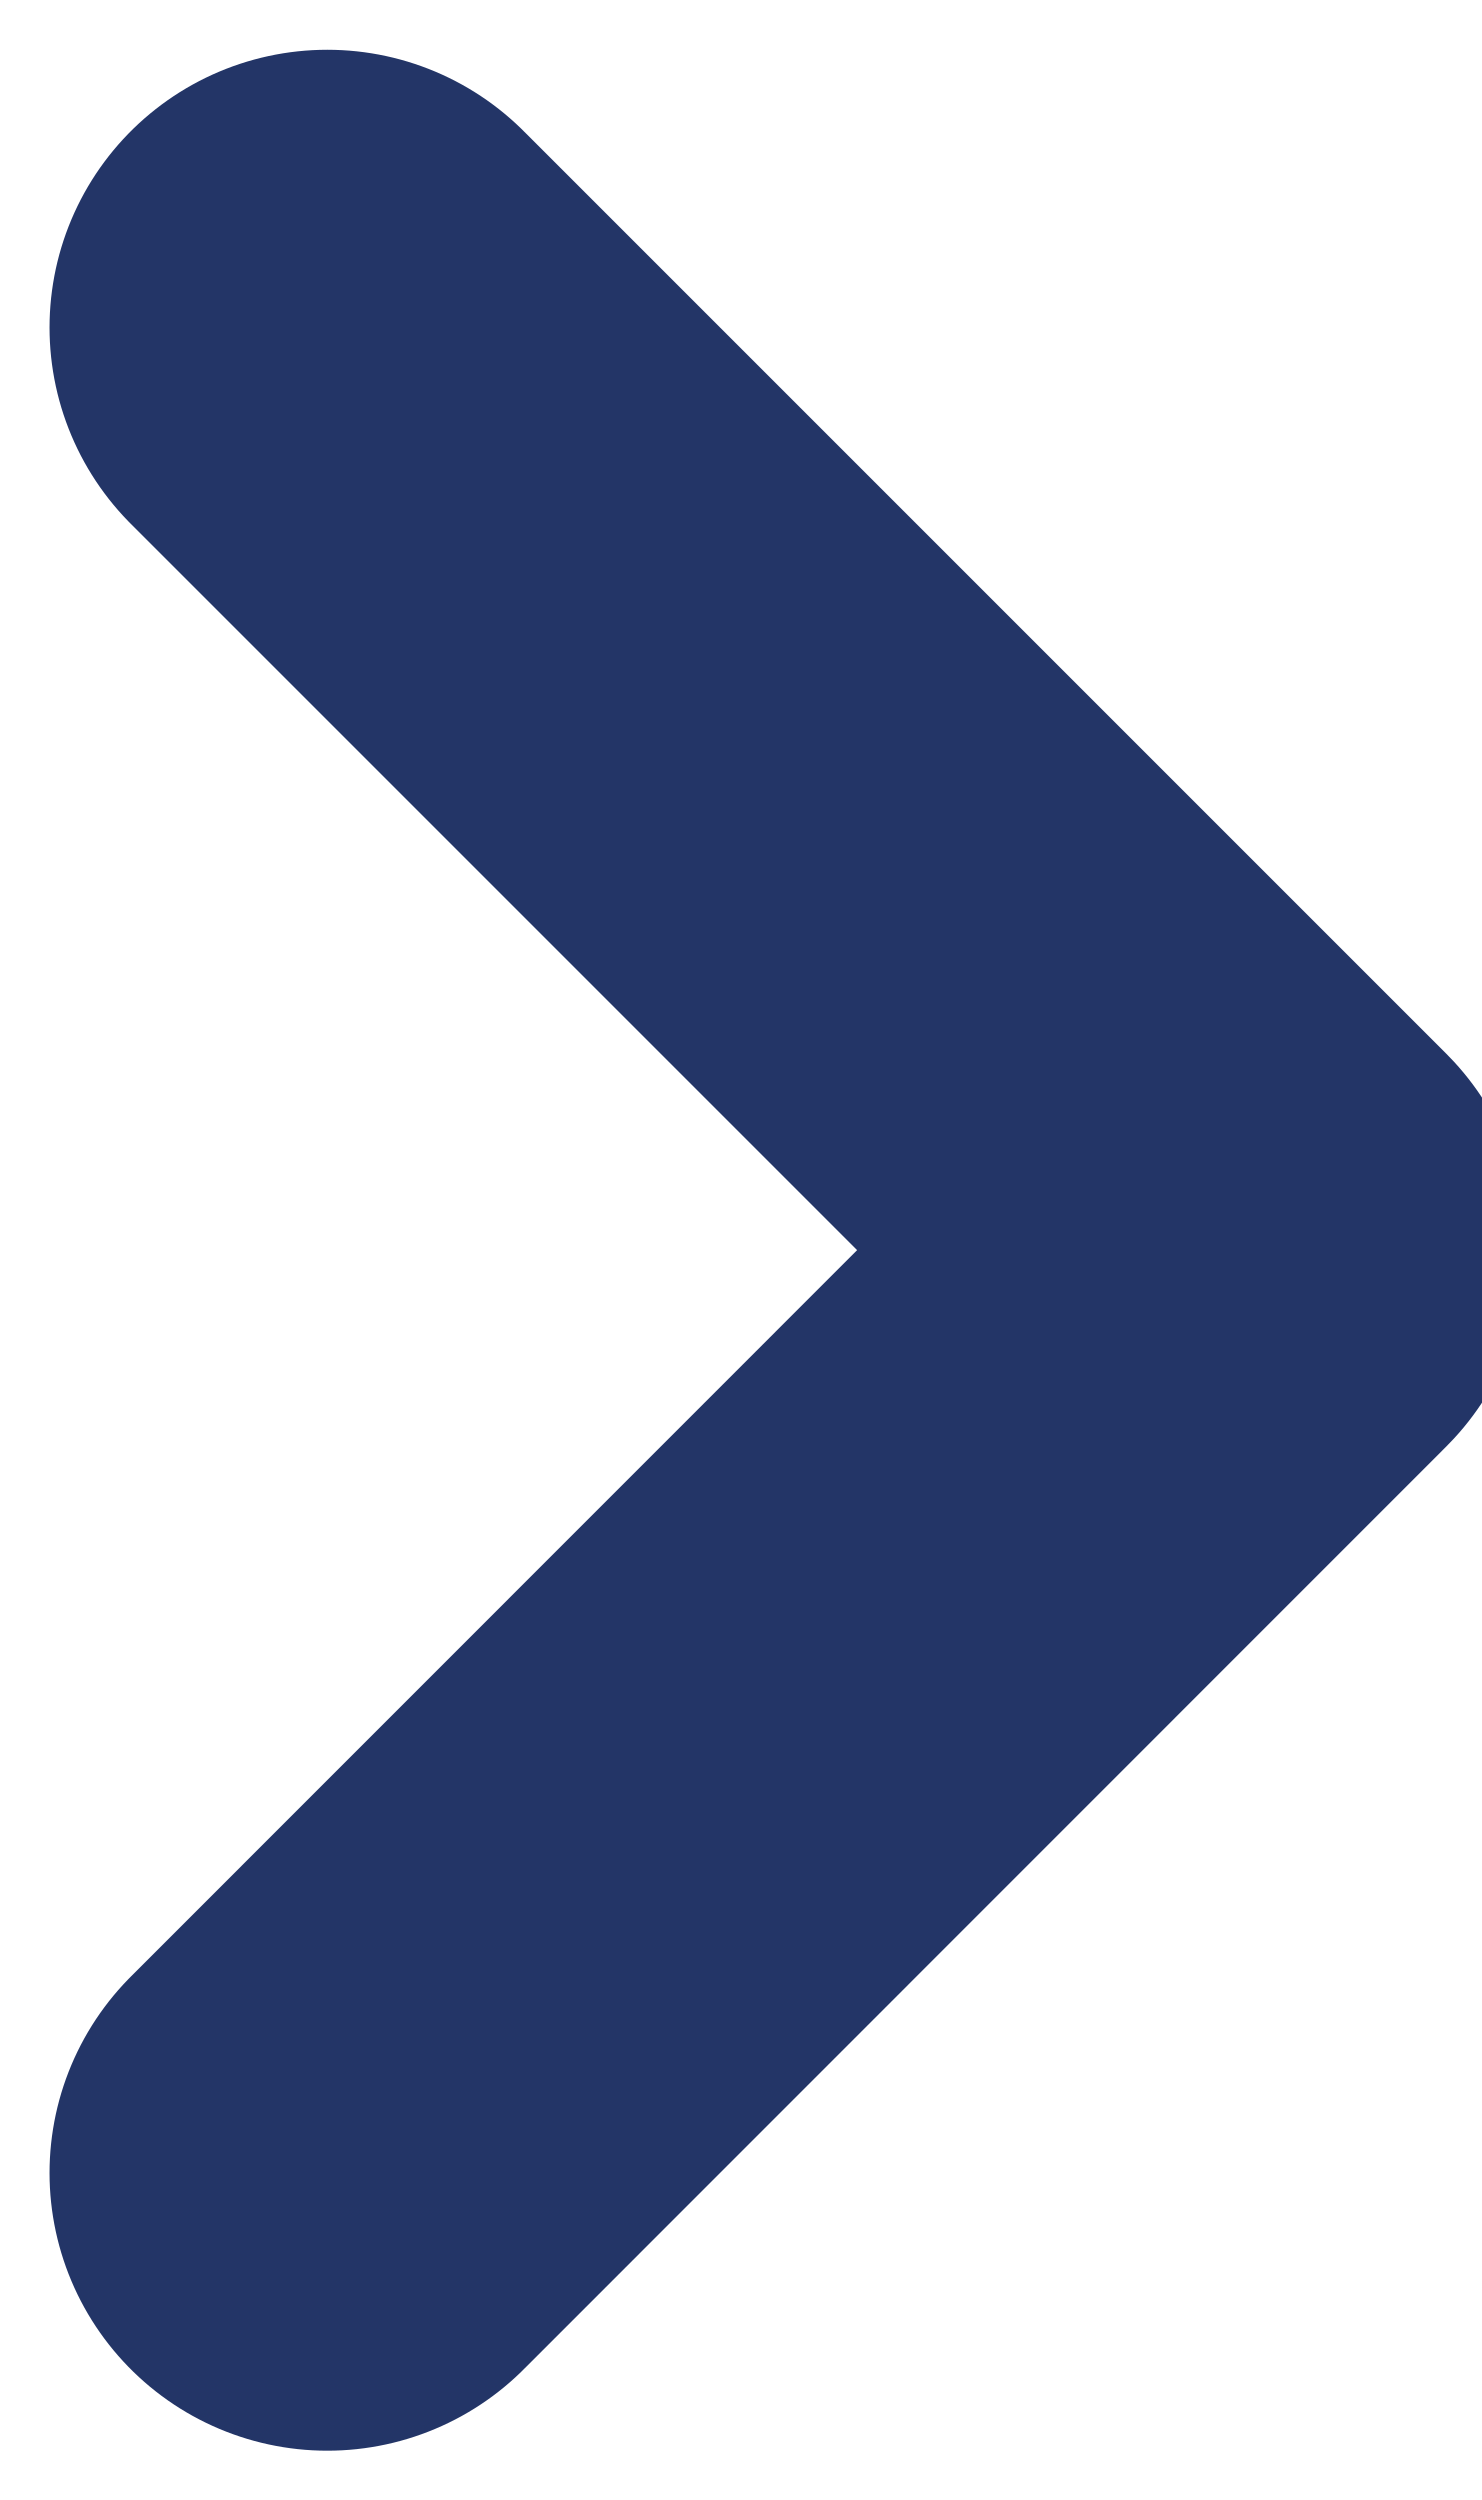
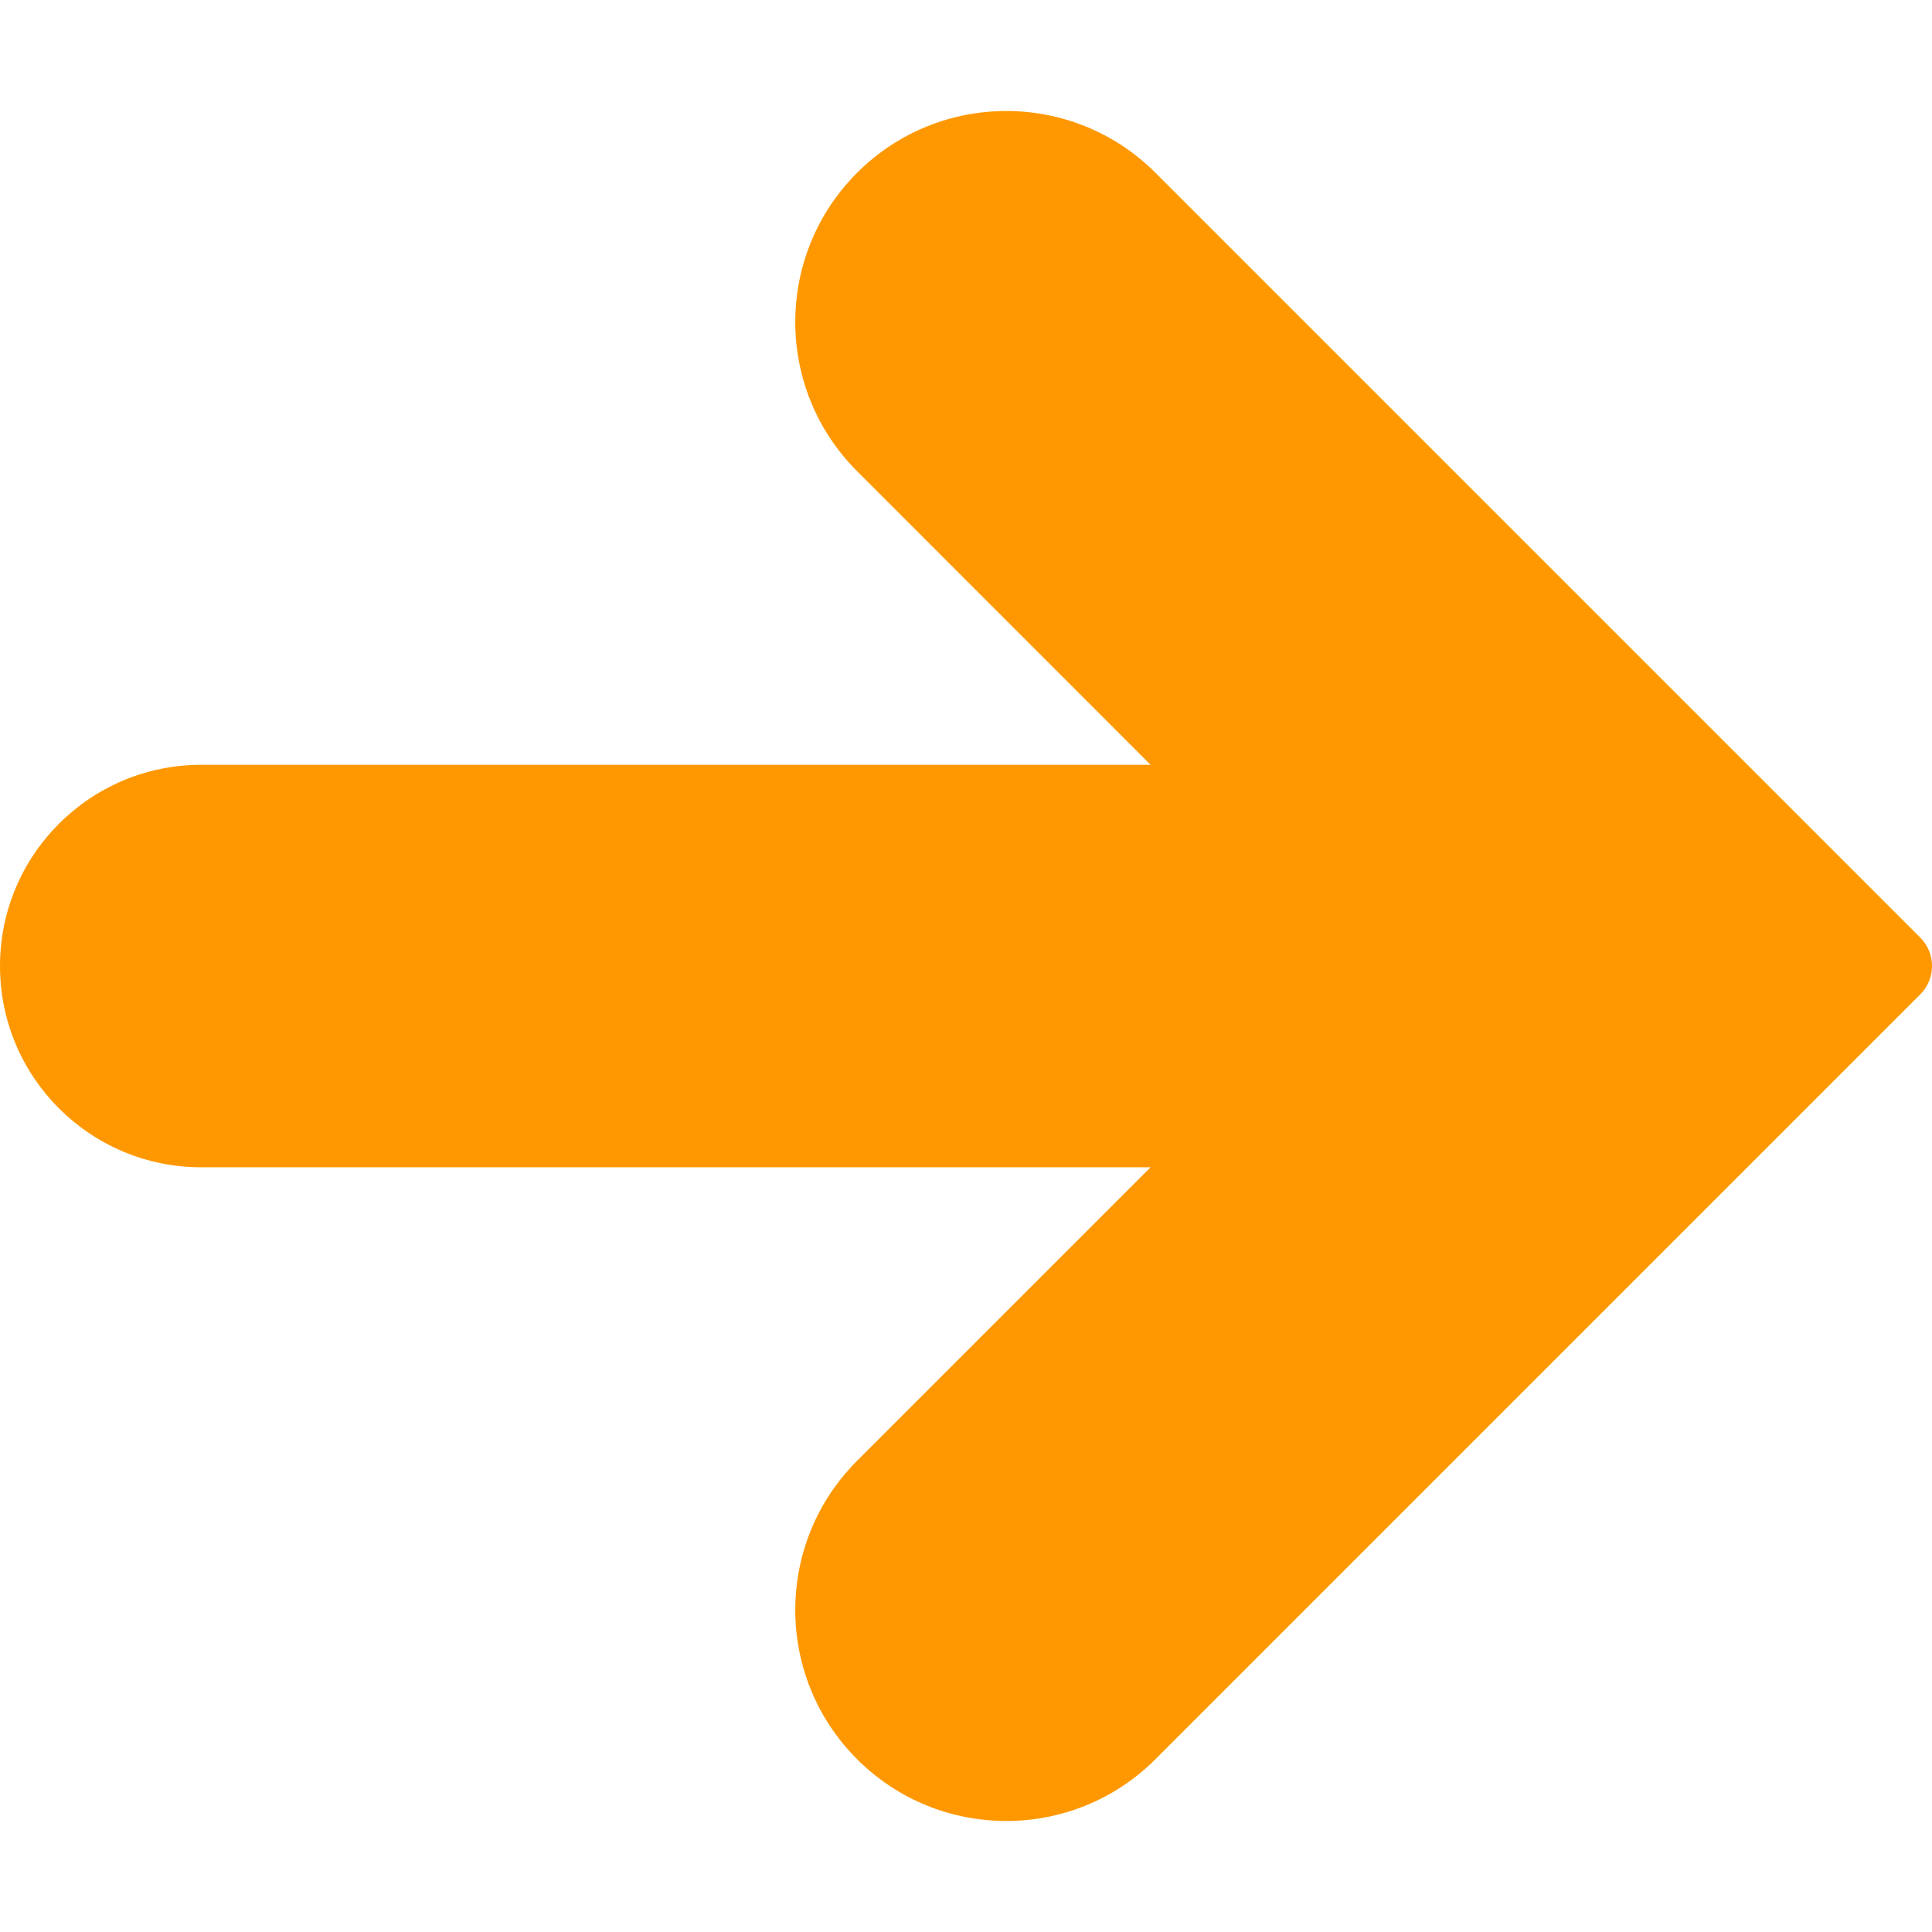
- <svg xmlns="http://www.w3.org/2000/svg" width="6.401" height="10.801" viewBox="0 0 6.401 10.801">
-   <g id="arrow-right" transform="translate(-14.093 -6.599)">
-     <path id="Path_6" data-name="Path 6" d="M12,5l3.986,3.986L12,12.973" transform="translate(3.507 3.014)" fill="none" stroke="#233567" stroke-linecap="round" stroke-linejoin="round" stroke-width="2.4" />
-   </g>
+ <svg xmlns="http://www.w3.org/2000/svg" version="1.1" id="Capa_1" x="0px" y="0px" viewBox="0 0 512.008 512.008" style="enable-background:new 0 0 512.008 512.008;" xml:space="preserve">
+   <path style="fill:#FF9800;" d="M306.219,45.796c-21.838-21.838-57.245-21.838-79.083,0s-21.838,57.245,0,79.083l77.781,77.803  H53.333C23.878,202.682,0,226.56,0,256.015c0,29.455,23.878,53.333,53.333,53.333h251.584l-77.781,77.781  c-21.838,21.838-21.838,57.245,0,79.083c21.838,21.838,57.245,21.838,79.083,0l202.667-202.667c4.164-4.165,4.164-10.917,0-15.083  L306.219,45.796z" />
+   <g>
+ </g>
+   <g>
+ </g>
+   <g>
+ </g>
+   <g>
+ </g>
+   <g>
+ </g>
+   <g>
+ </g>
+   <g>
+ </g>
+   <g>
+ </g>
+   <g>
+ </g>
+   <g>
+ </g>
+   <g>
+ </g>
+   <g>
+ </g>
+   <g>
+ </g>
+   <g>
+ </g>
+   <g>
+ </g>
</svg>
